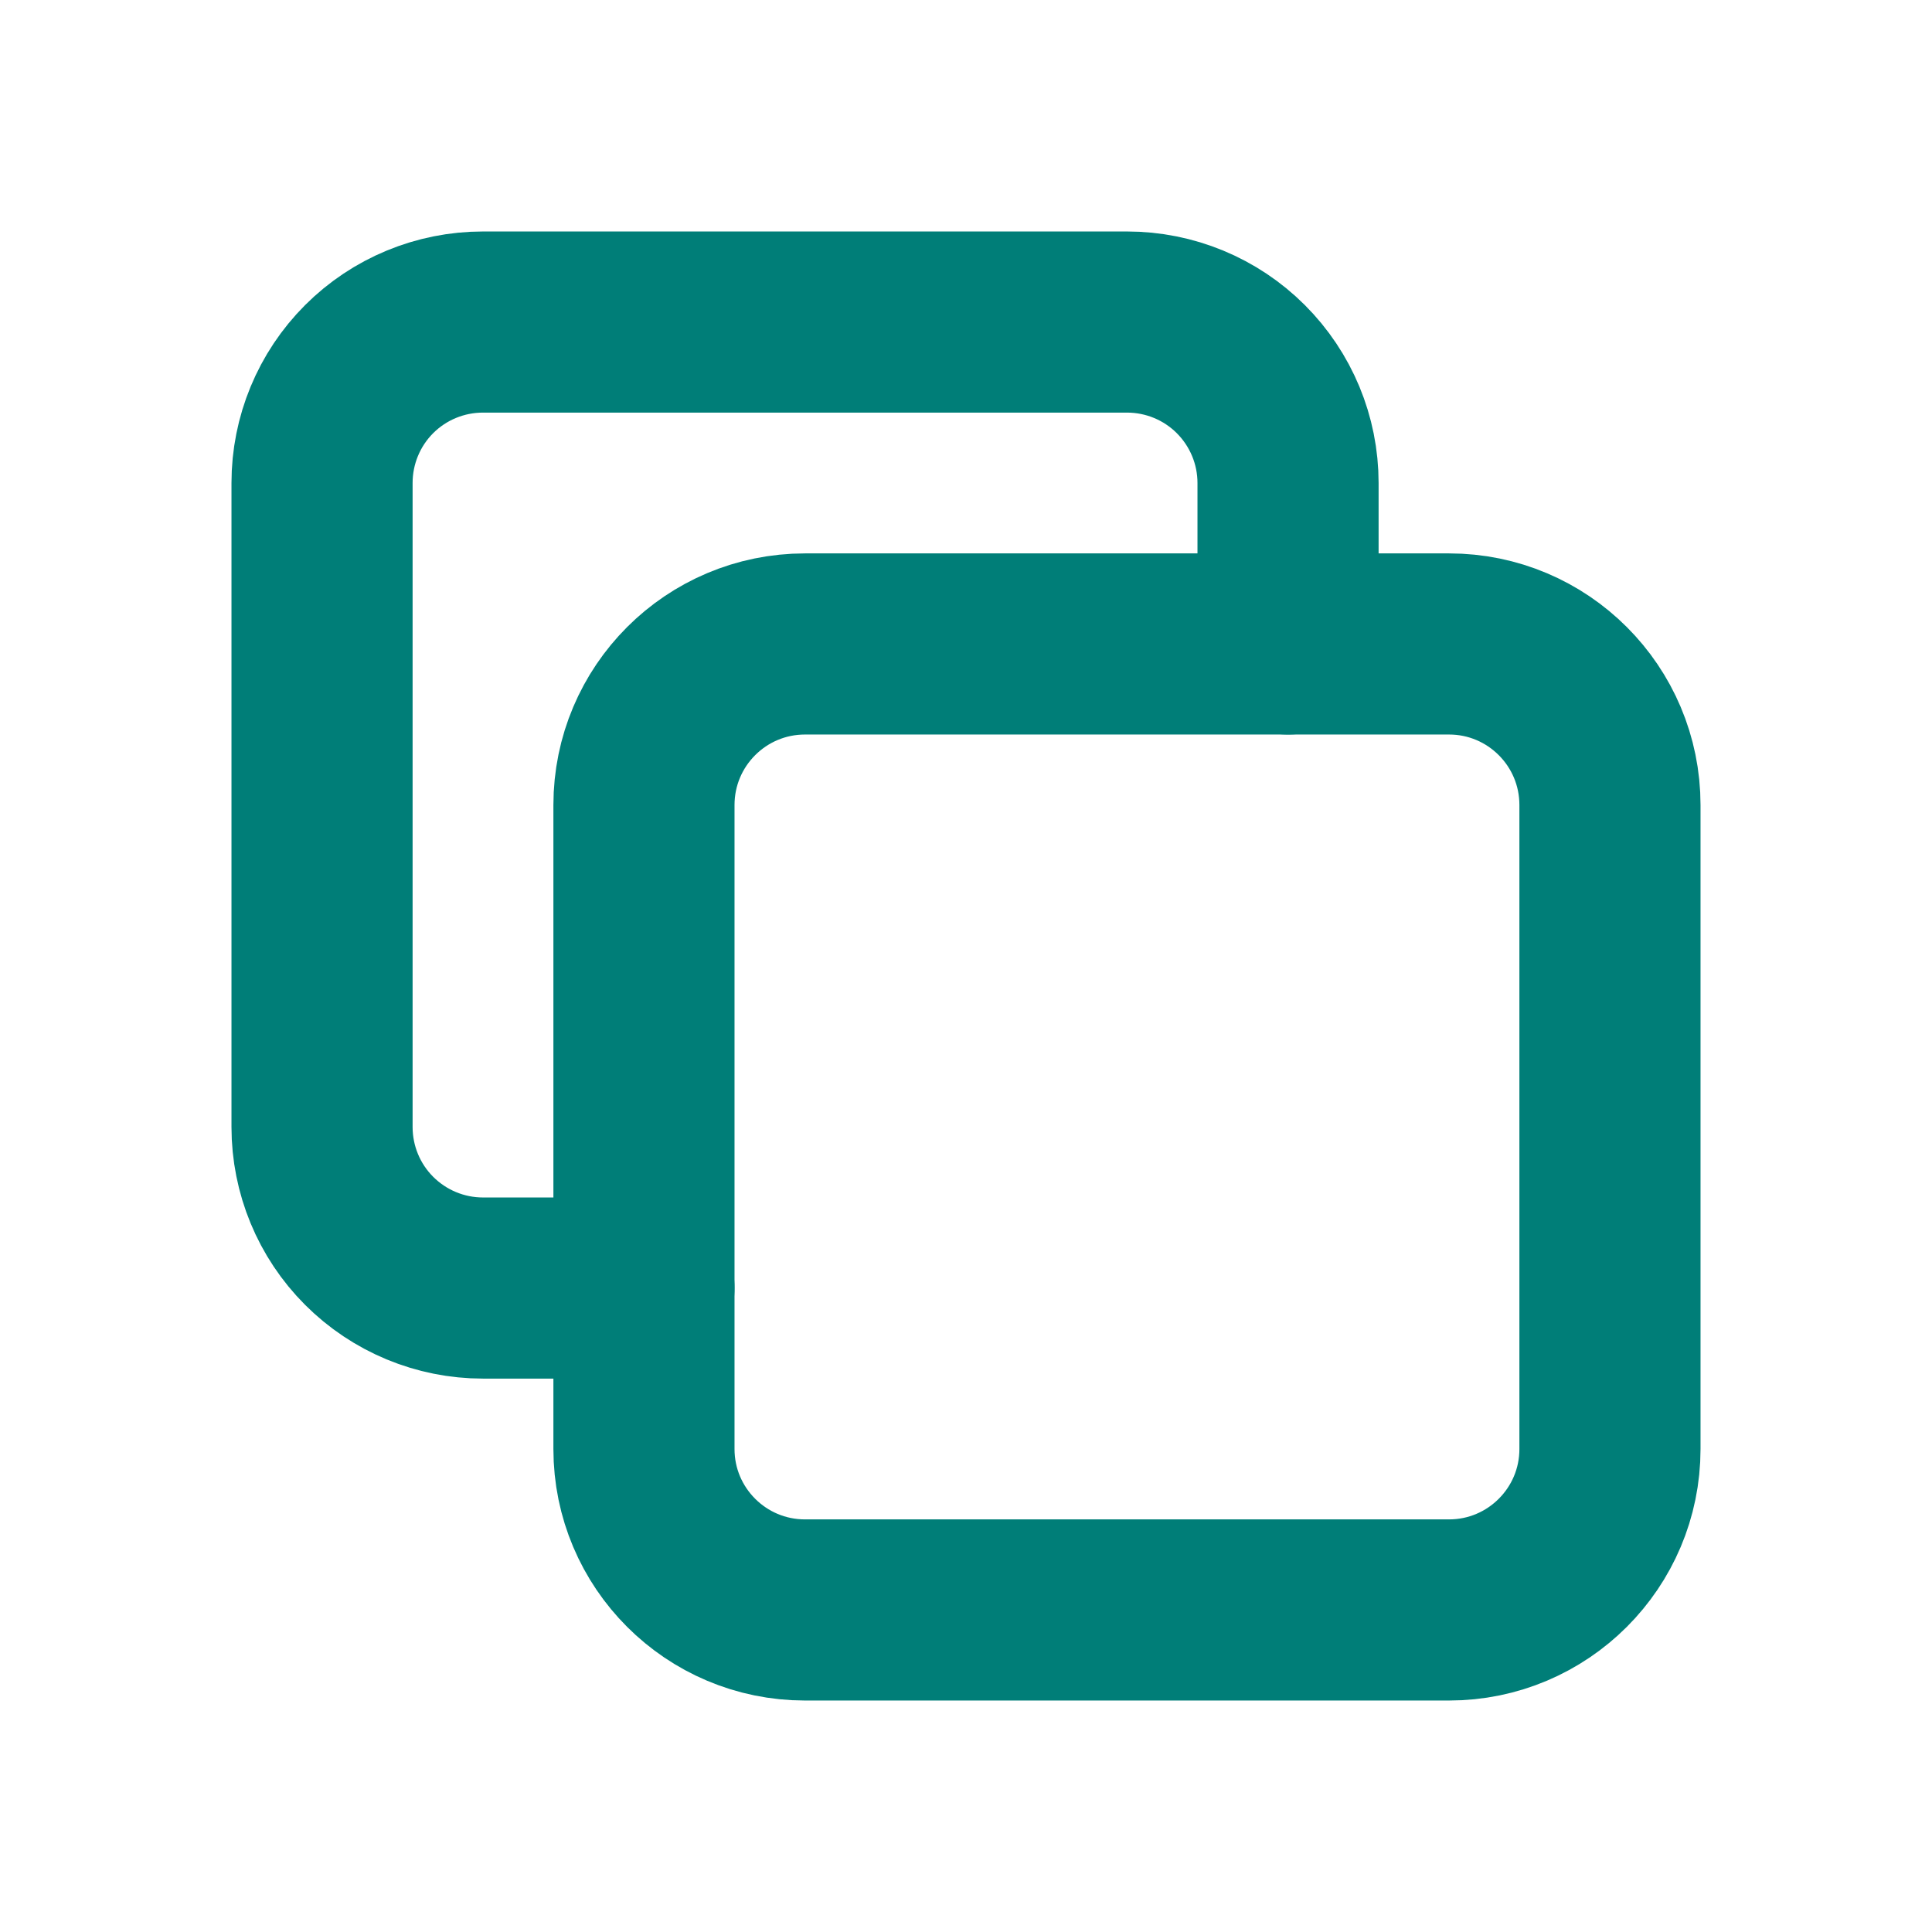
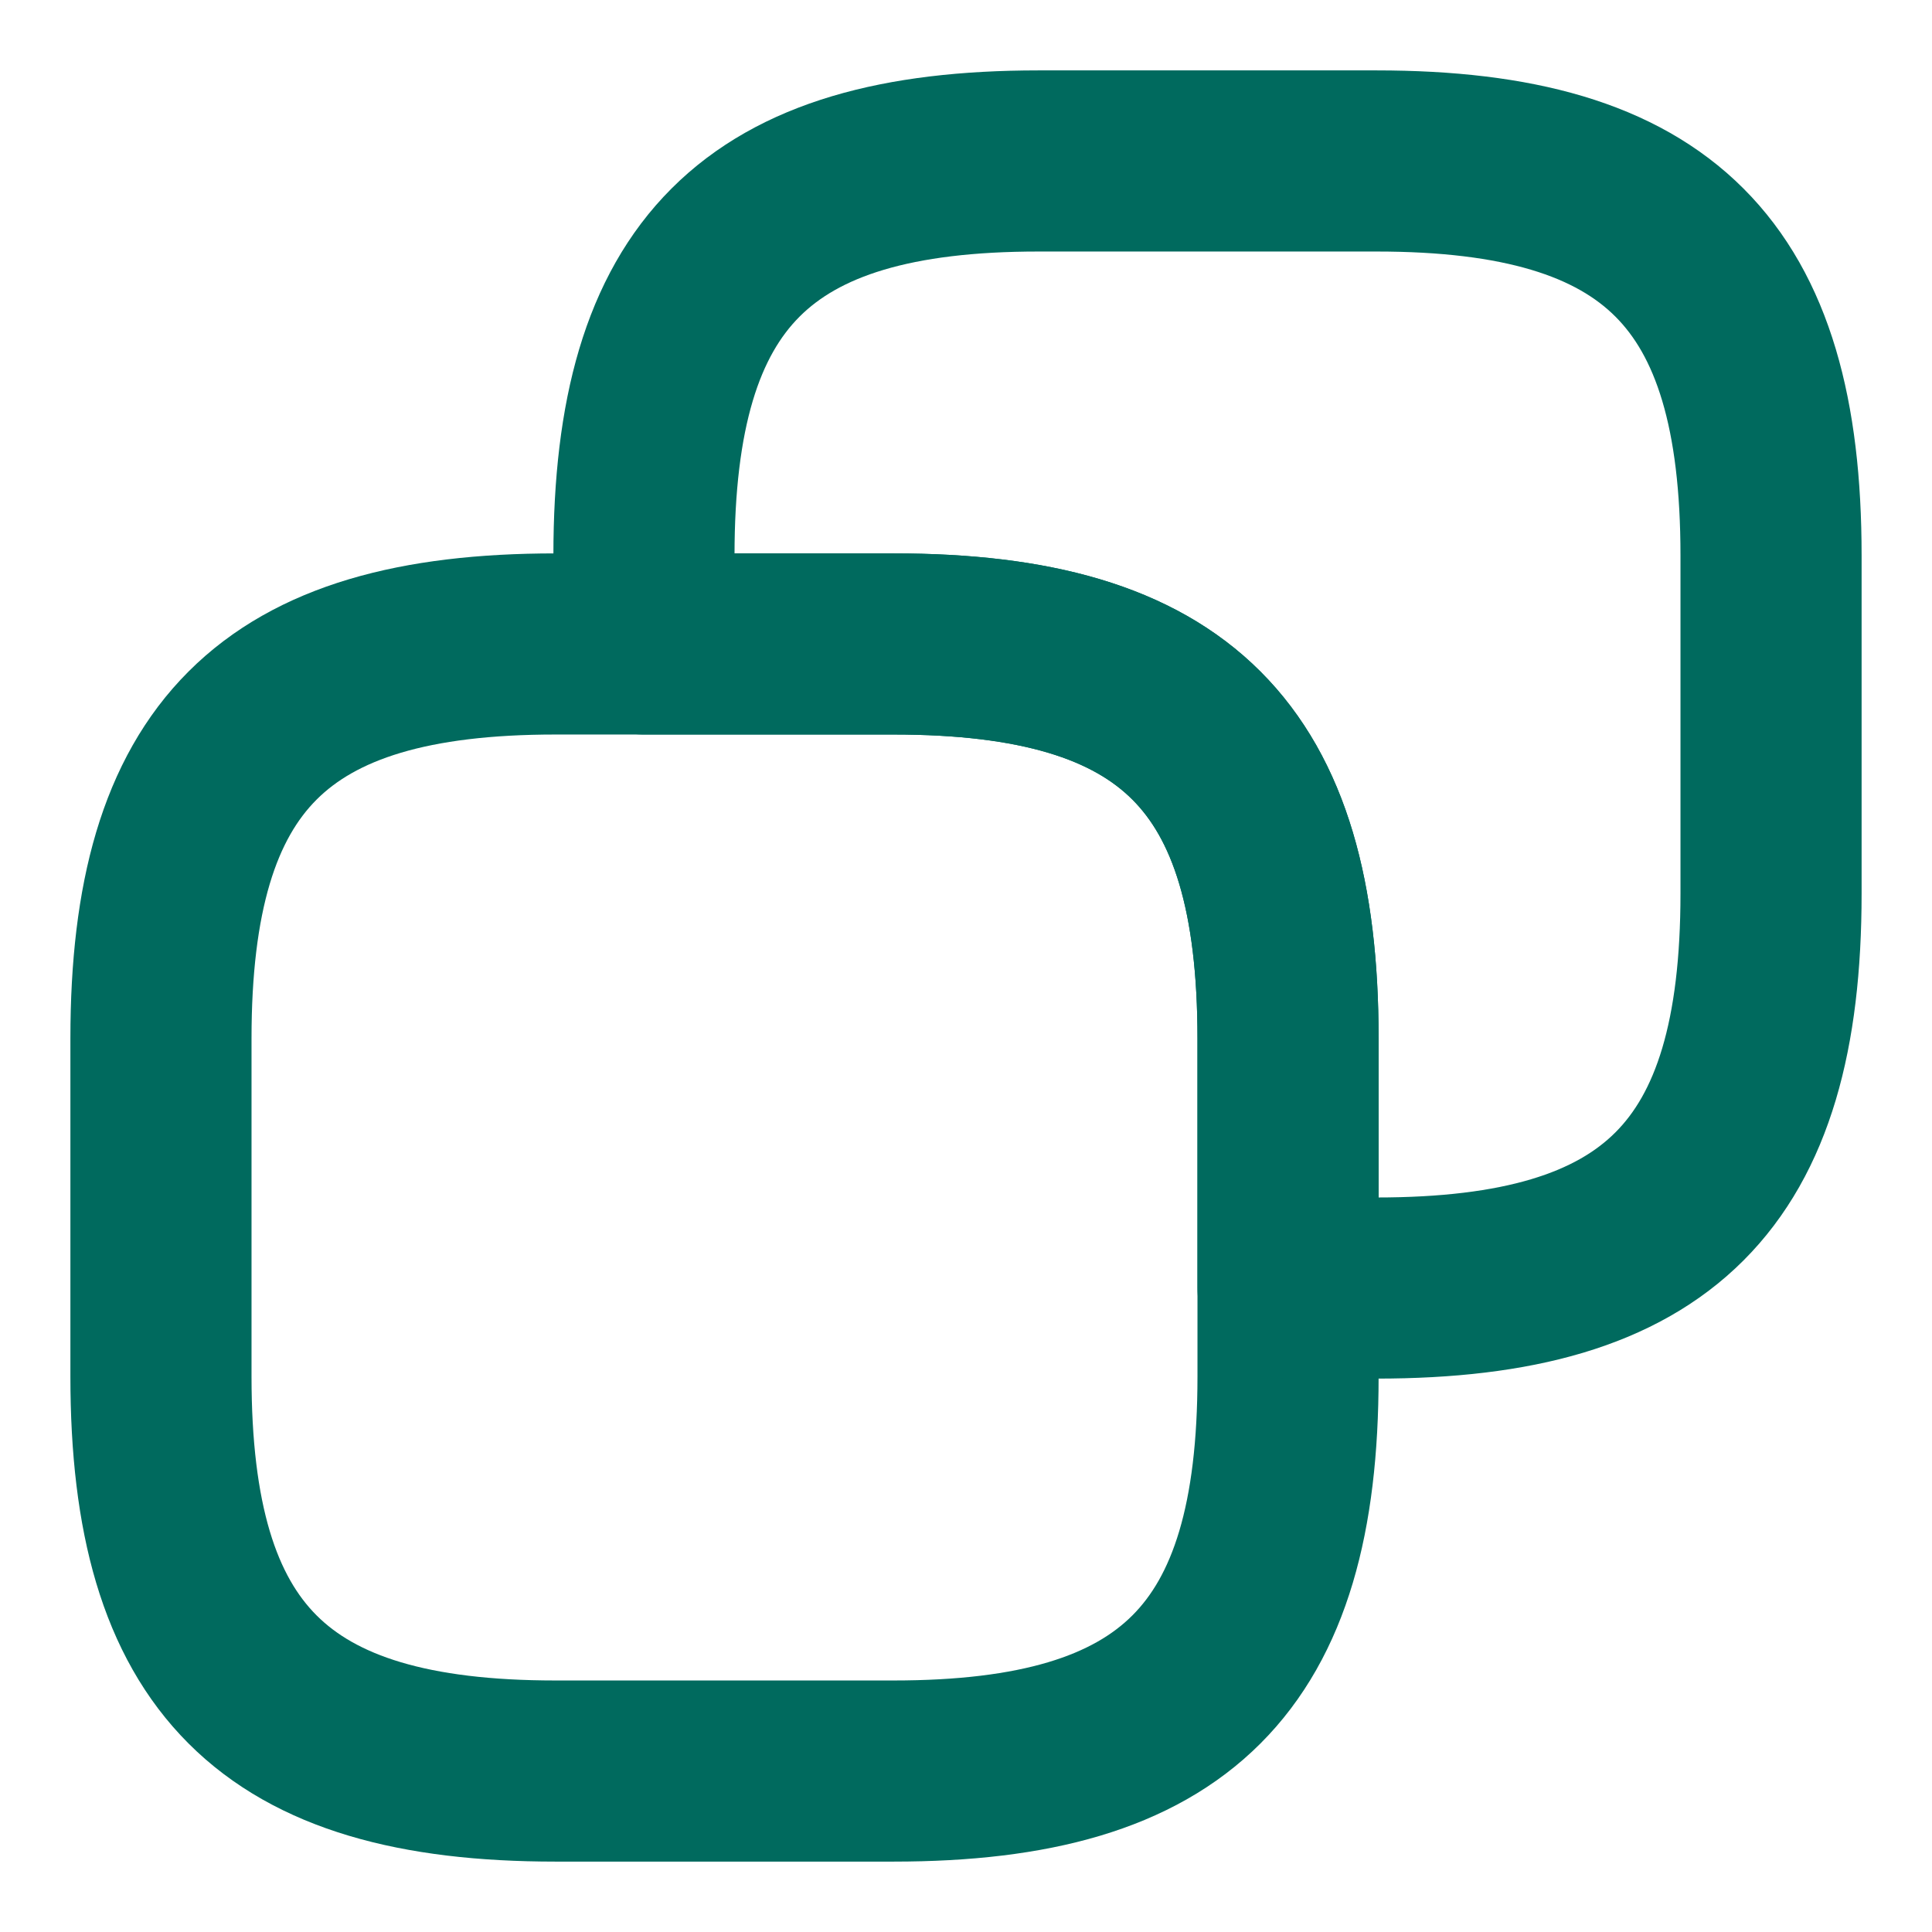
<svg xmlns="http://www.w3.org/2000/svg" width="16" height="16" viewBox="0 0 16 16" fill="none">
-   <path d="M12 5.333H6.667C5.93 5.333 5.333 5.93 5.333 6.667V12C5.333 12.736 5.93 13.333 6.667 13.333H12C12.736 13.333 13.333 12.736 13.333 12V6.667C13.333 5.93 12.736 5.333 12 5.333Z" stroke="#007E78" stroke-width="1.5" stroke-linecap="round" stroke-linejoin="round" />
-   <path d="M10.667 5.333V4C10.667 3.646 10.526 3.307 10.276 3.057C10.026 2.807 9.687 2.667 9.333 2.667H4C3.646 2.667 3.307 2.807 3.057 3.057C2.807 3.307 2.667 3.646 2.667 4V9.333C2.667 9.687 2.807 10.026 3.057 10.276C3.307 10.526 3.646 10.667 4 10.667H5.333" stroke="#007E78" stroke-width="1.5" stroke-linecap="round" stroke-linejoin="round" />
+   <path d="M10.667 8.6V11.4C10.667 13.733 9.733 14.667 7.4 14.667H4.6C2.267 14.667 1.333 13.733 1.333 11.4V8.6C1.333 6.267 2.267 5.333 4.6 5.333H7.4C9.733 5.333 10.667 6.267 10.667 8.6Z" stroke="#006A5E" stroke-width="1.5" stroke-linecap="round" stroke-linejoin="round" />
+   <path d="M14.667 4.6V7.4C14.667 9.733 13.733 10.667 11.4 10.667H10.667V8.6C10.667 6.267 9.733 5.333 7.4 5.333H5.333V4.6C5.333 2.267 6.267 1.333 8.6 1.333H11.4C13.733 1.333 14.667 2.267 14.667 4.6Z" stroke="#006A5E" stroke-width="1.5" stroke-linecap="round" stroke-linejoin="round" />
</svg>
